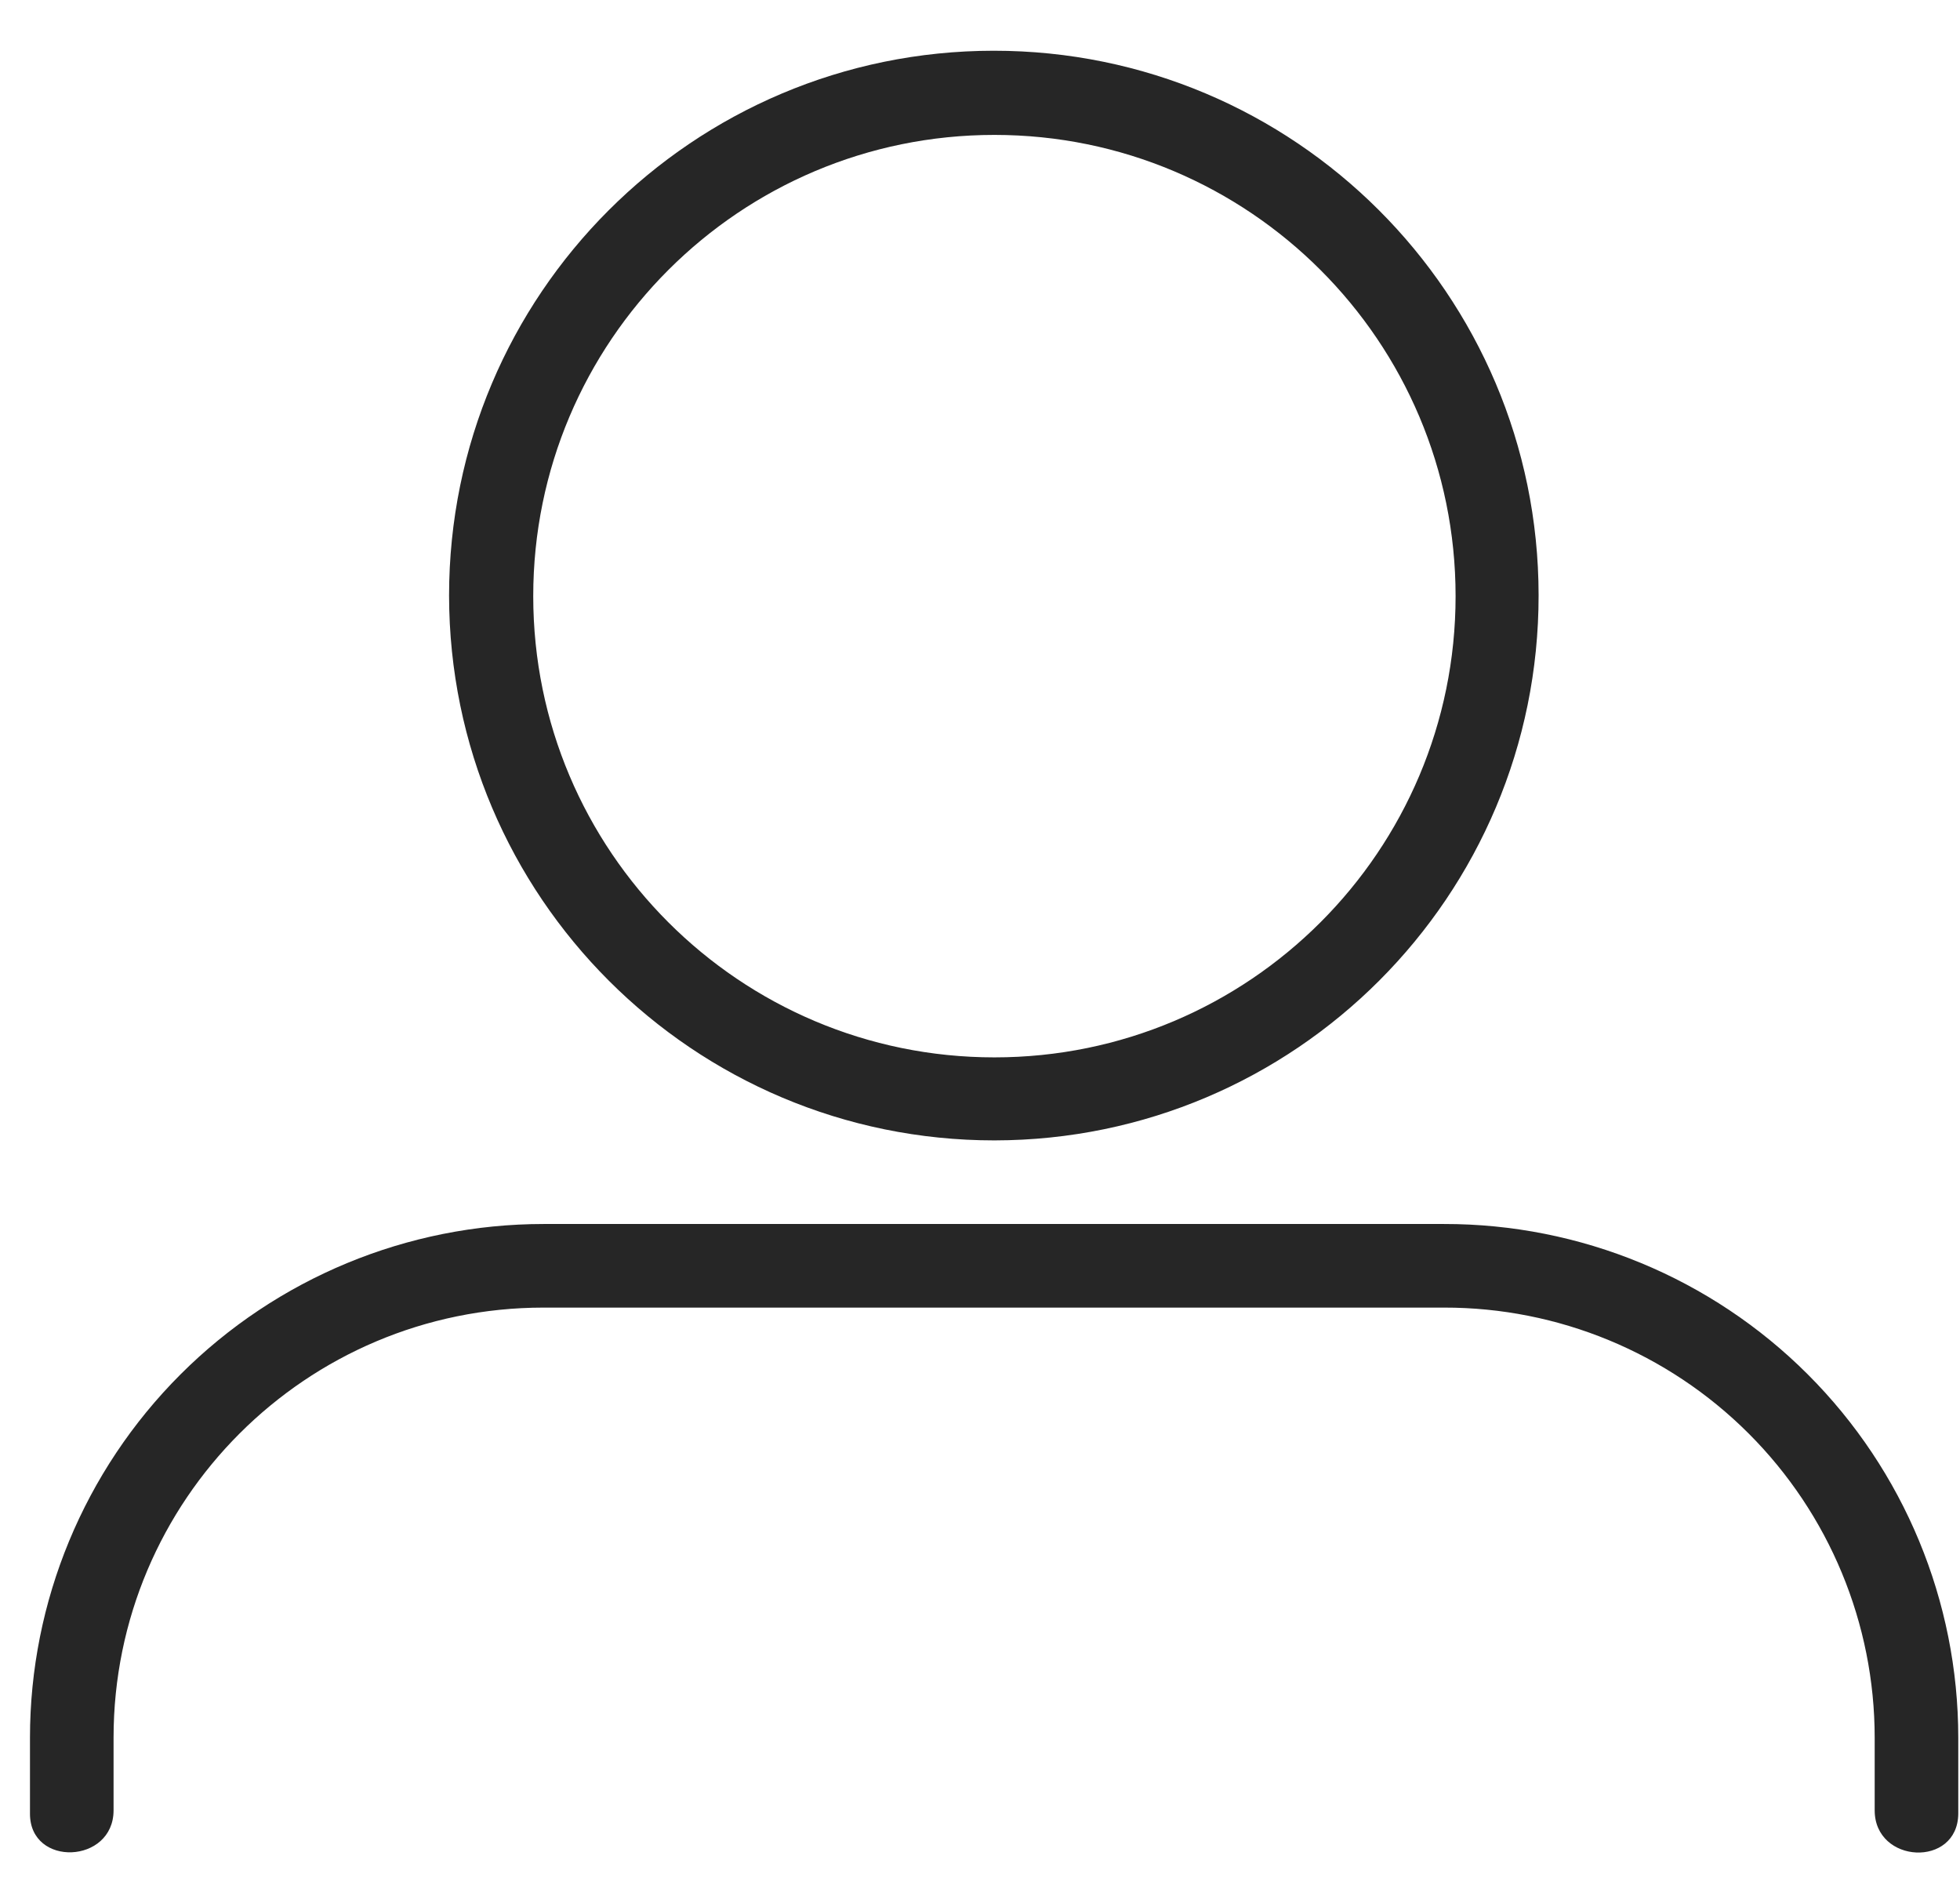
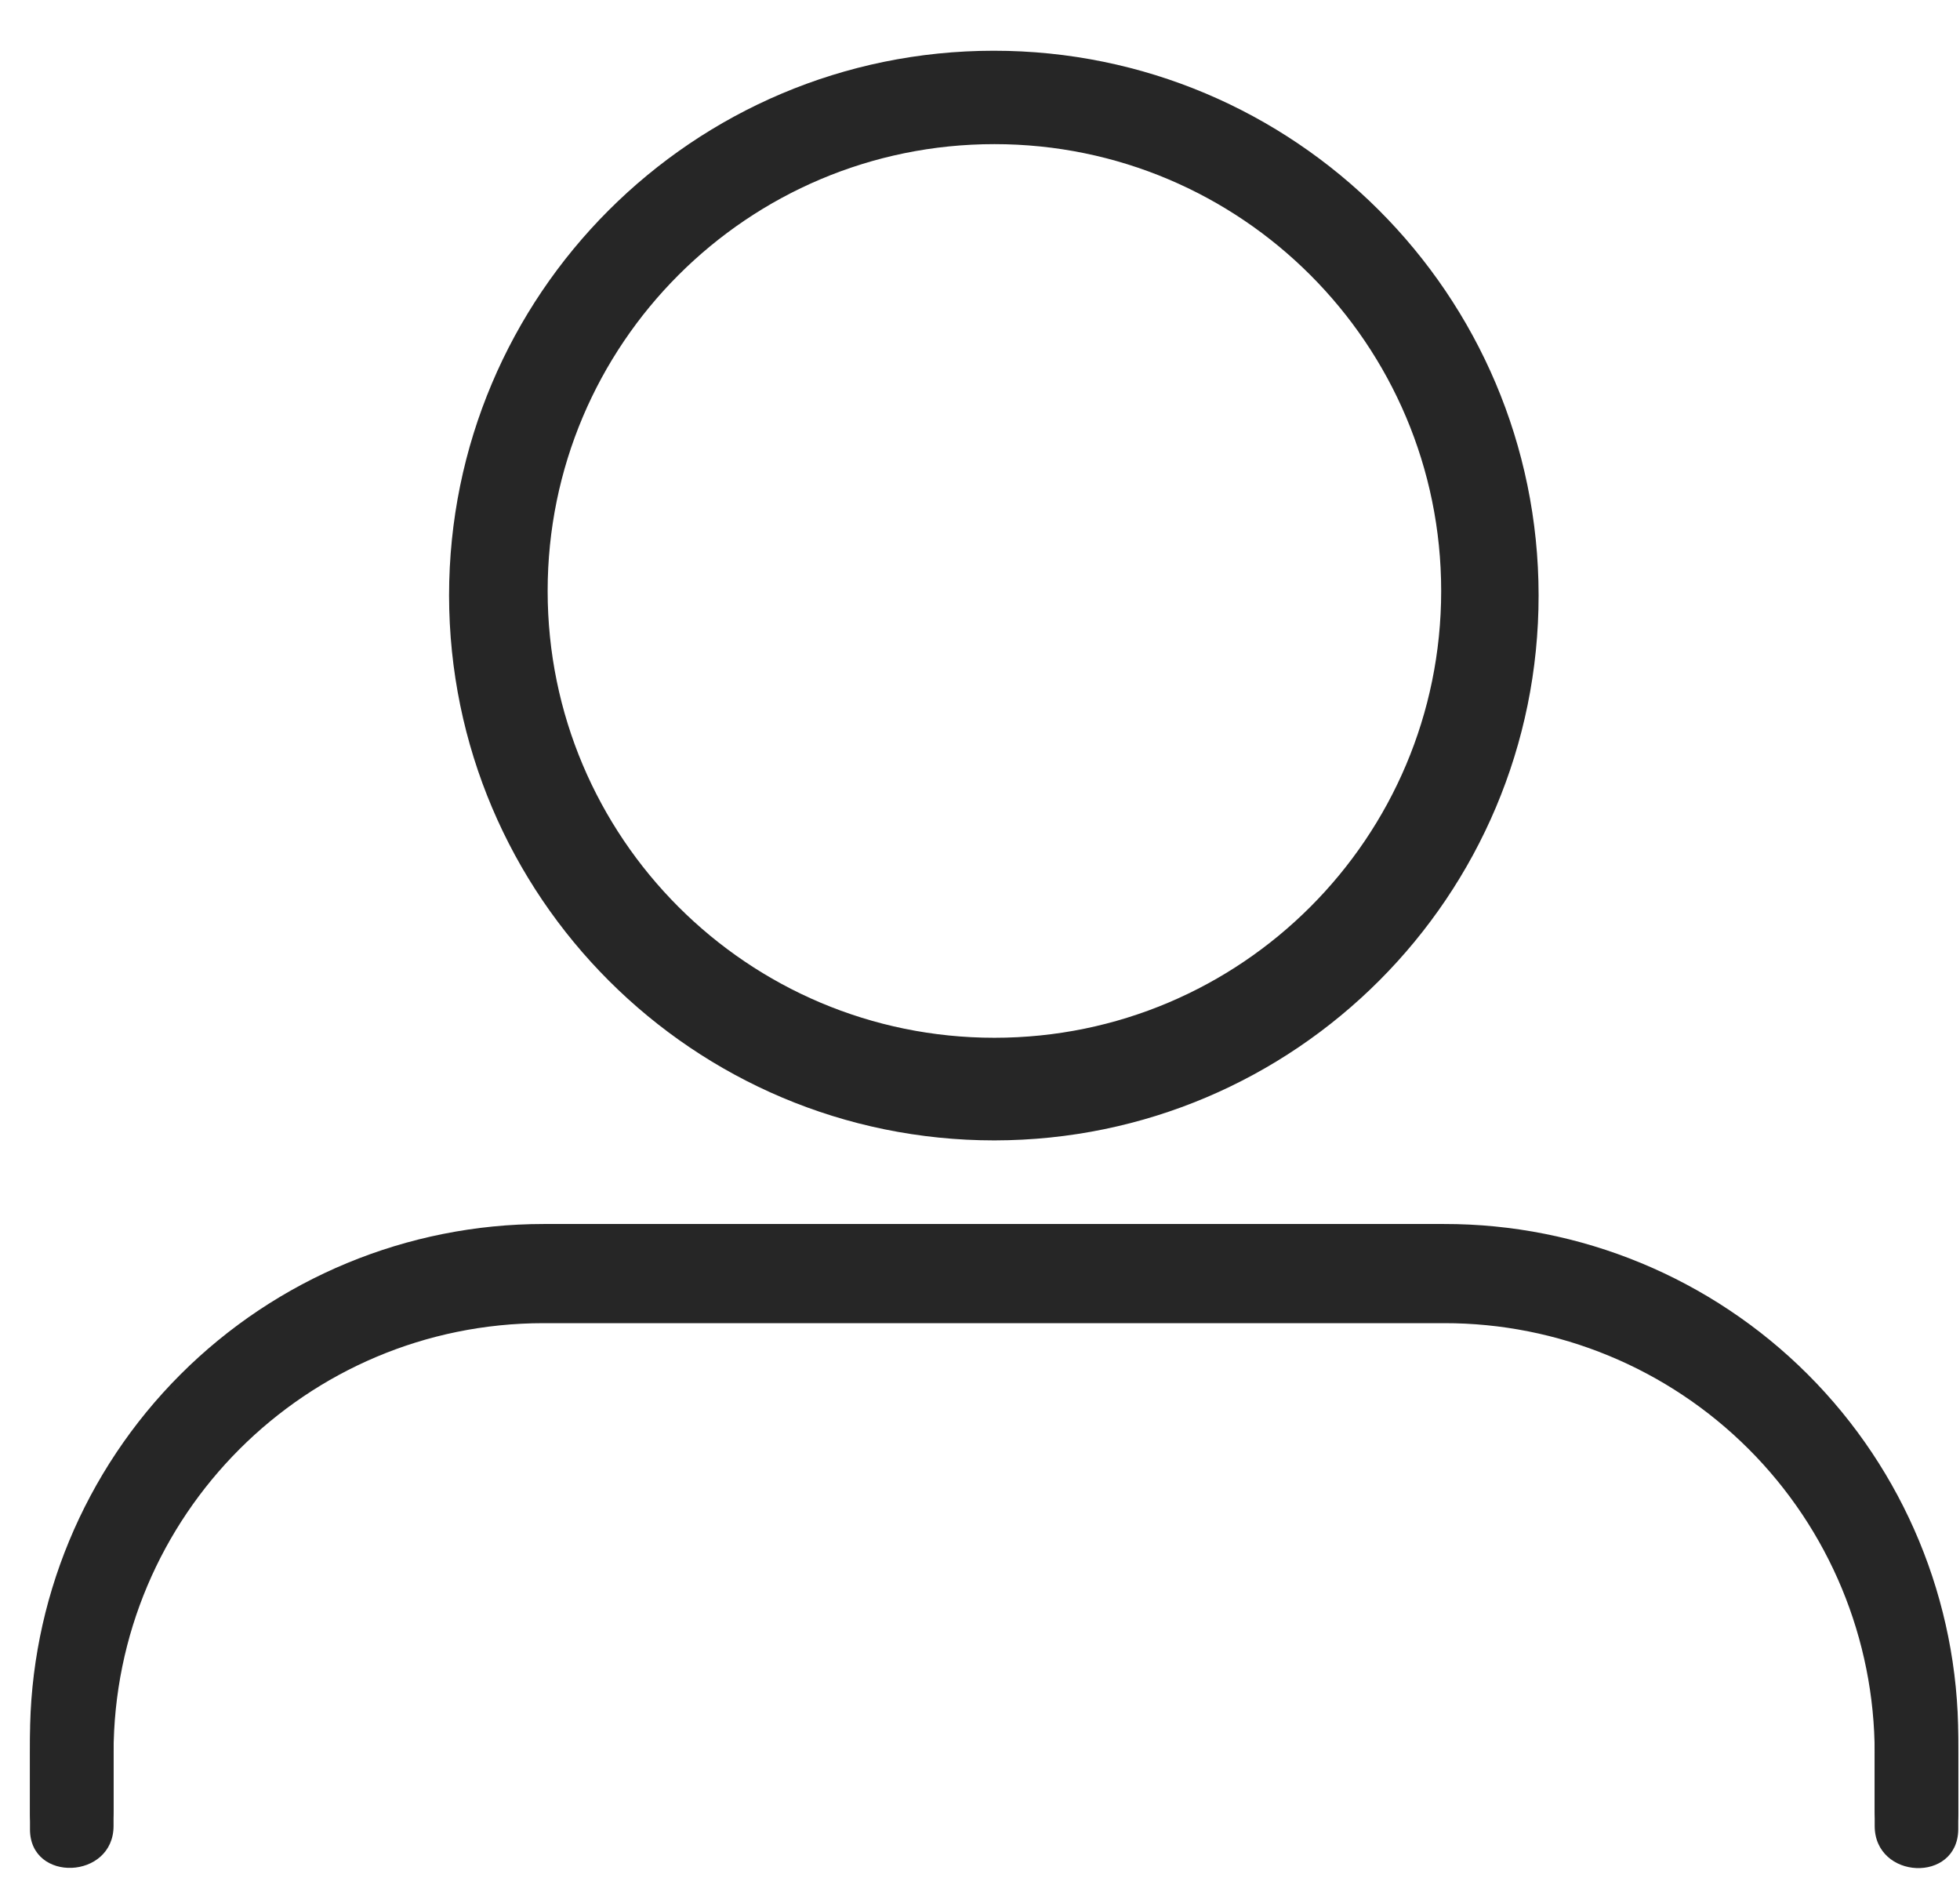
<svg xmlns="http://www.w3.org/2000/svg" height="33" viewBox="0 0 34 33" width="34">
  <g fill="#262626">
-     <path d="m17.25 19.78c5.218-.006 9.444-4.239 9.44-9.457-.004-5.218-4.236-9.445-9.453-9.443s-9.447 4.232-9.447 9.45c.006 5.221 4.239 9.45 9.46 9.45zm0-17.44c4.418 0 8 3.582 8 8s-3.582 8-8 8-8-3.582-8-8 3.582-8 8-8z" />
-     <path d="m25.05 21.23h-15.62c-2.363 0-4.629.939-6.3 2.61-1.671 1.671-2.61 3.937-2.61 6.3v1.32c0 .93 1.45.87 1.45-.06v-1.26c0-4.12 3.34-7.46 7.46-7.46h15.62c1.98-.003 3.88.782 5.281 2.181 1.401 1.399 2.189 3.298 2.189 5.279v1.26c0 .93 1.44 1 1.45.06v-1.32c0-2.365-.94-4.633-2.613-6.304s-3.942-2.609-6.307-2.606z" />
+     <path d="m17.25 19.78c5.218-.006 9.444-4.239 9.44-9.457-.004-5.218-4.236-9.445-9.453-9.443s-9.447 4.232-9.447 9.45c.006 5.221 4.239 9.45 9.46 9.45zm0-17.28c4.28 0 7.75 3.47 7.75 7.75 0 4.28-3.47 7.75-7.75 7.75s-7.75-3.47-7.75-7.75c0-4.28 3.47-7.75 7.75-7.75z" />
+     <path d="m9.43 21.23c-2.363 0-4.629.939-6.3 2.61-1.671 1.671-2.61 3.937-2.61 6.3v1.32c0 .93 1.45.87 1.45-.06v-1.26c0-4.12 3.34-7.46 7.46-7.46h15.62c1.98-.003 3.88.782 5.281 2.181 1.401 1.399 2.189 3.298 2.189 5.279v1.26c0 .93 1.44 1 1.45.06v-1.32c0-2.365-.94-4.633-2.613-6.304s-3.942-2.609-6.307-2.606z" />
+     <path d="m9.43 21.5c-2.363 0-4.629.939-6.3 2.61s-2.61 3.937-2.61 6.3v1.32c0 .93 1.45.87 1.45-.06v-1.26c0-4.12 3.34-7.46 7.46-7.46h15.62c1.98-.003 3.88.782 5.281 2.181 1.401 1.399 2.189 3.298 2.189 5.279v1.26c0 .93 1.44 1 1.45.06v-1.32c0-2.365-.94-4.633-2.613-6.304s-3.942-2.609-6.307-2.606z" />
  </g>
</svg>
